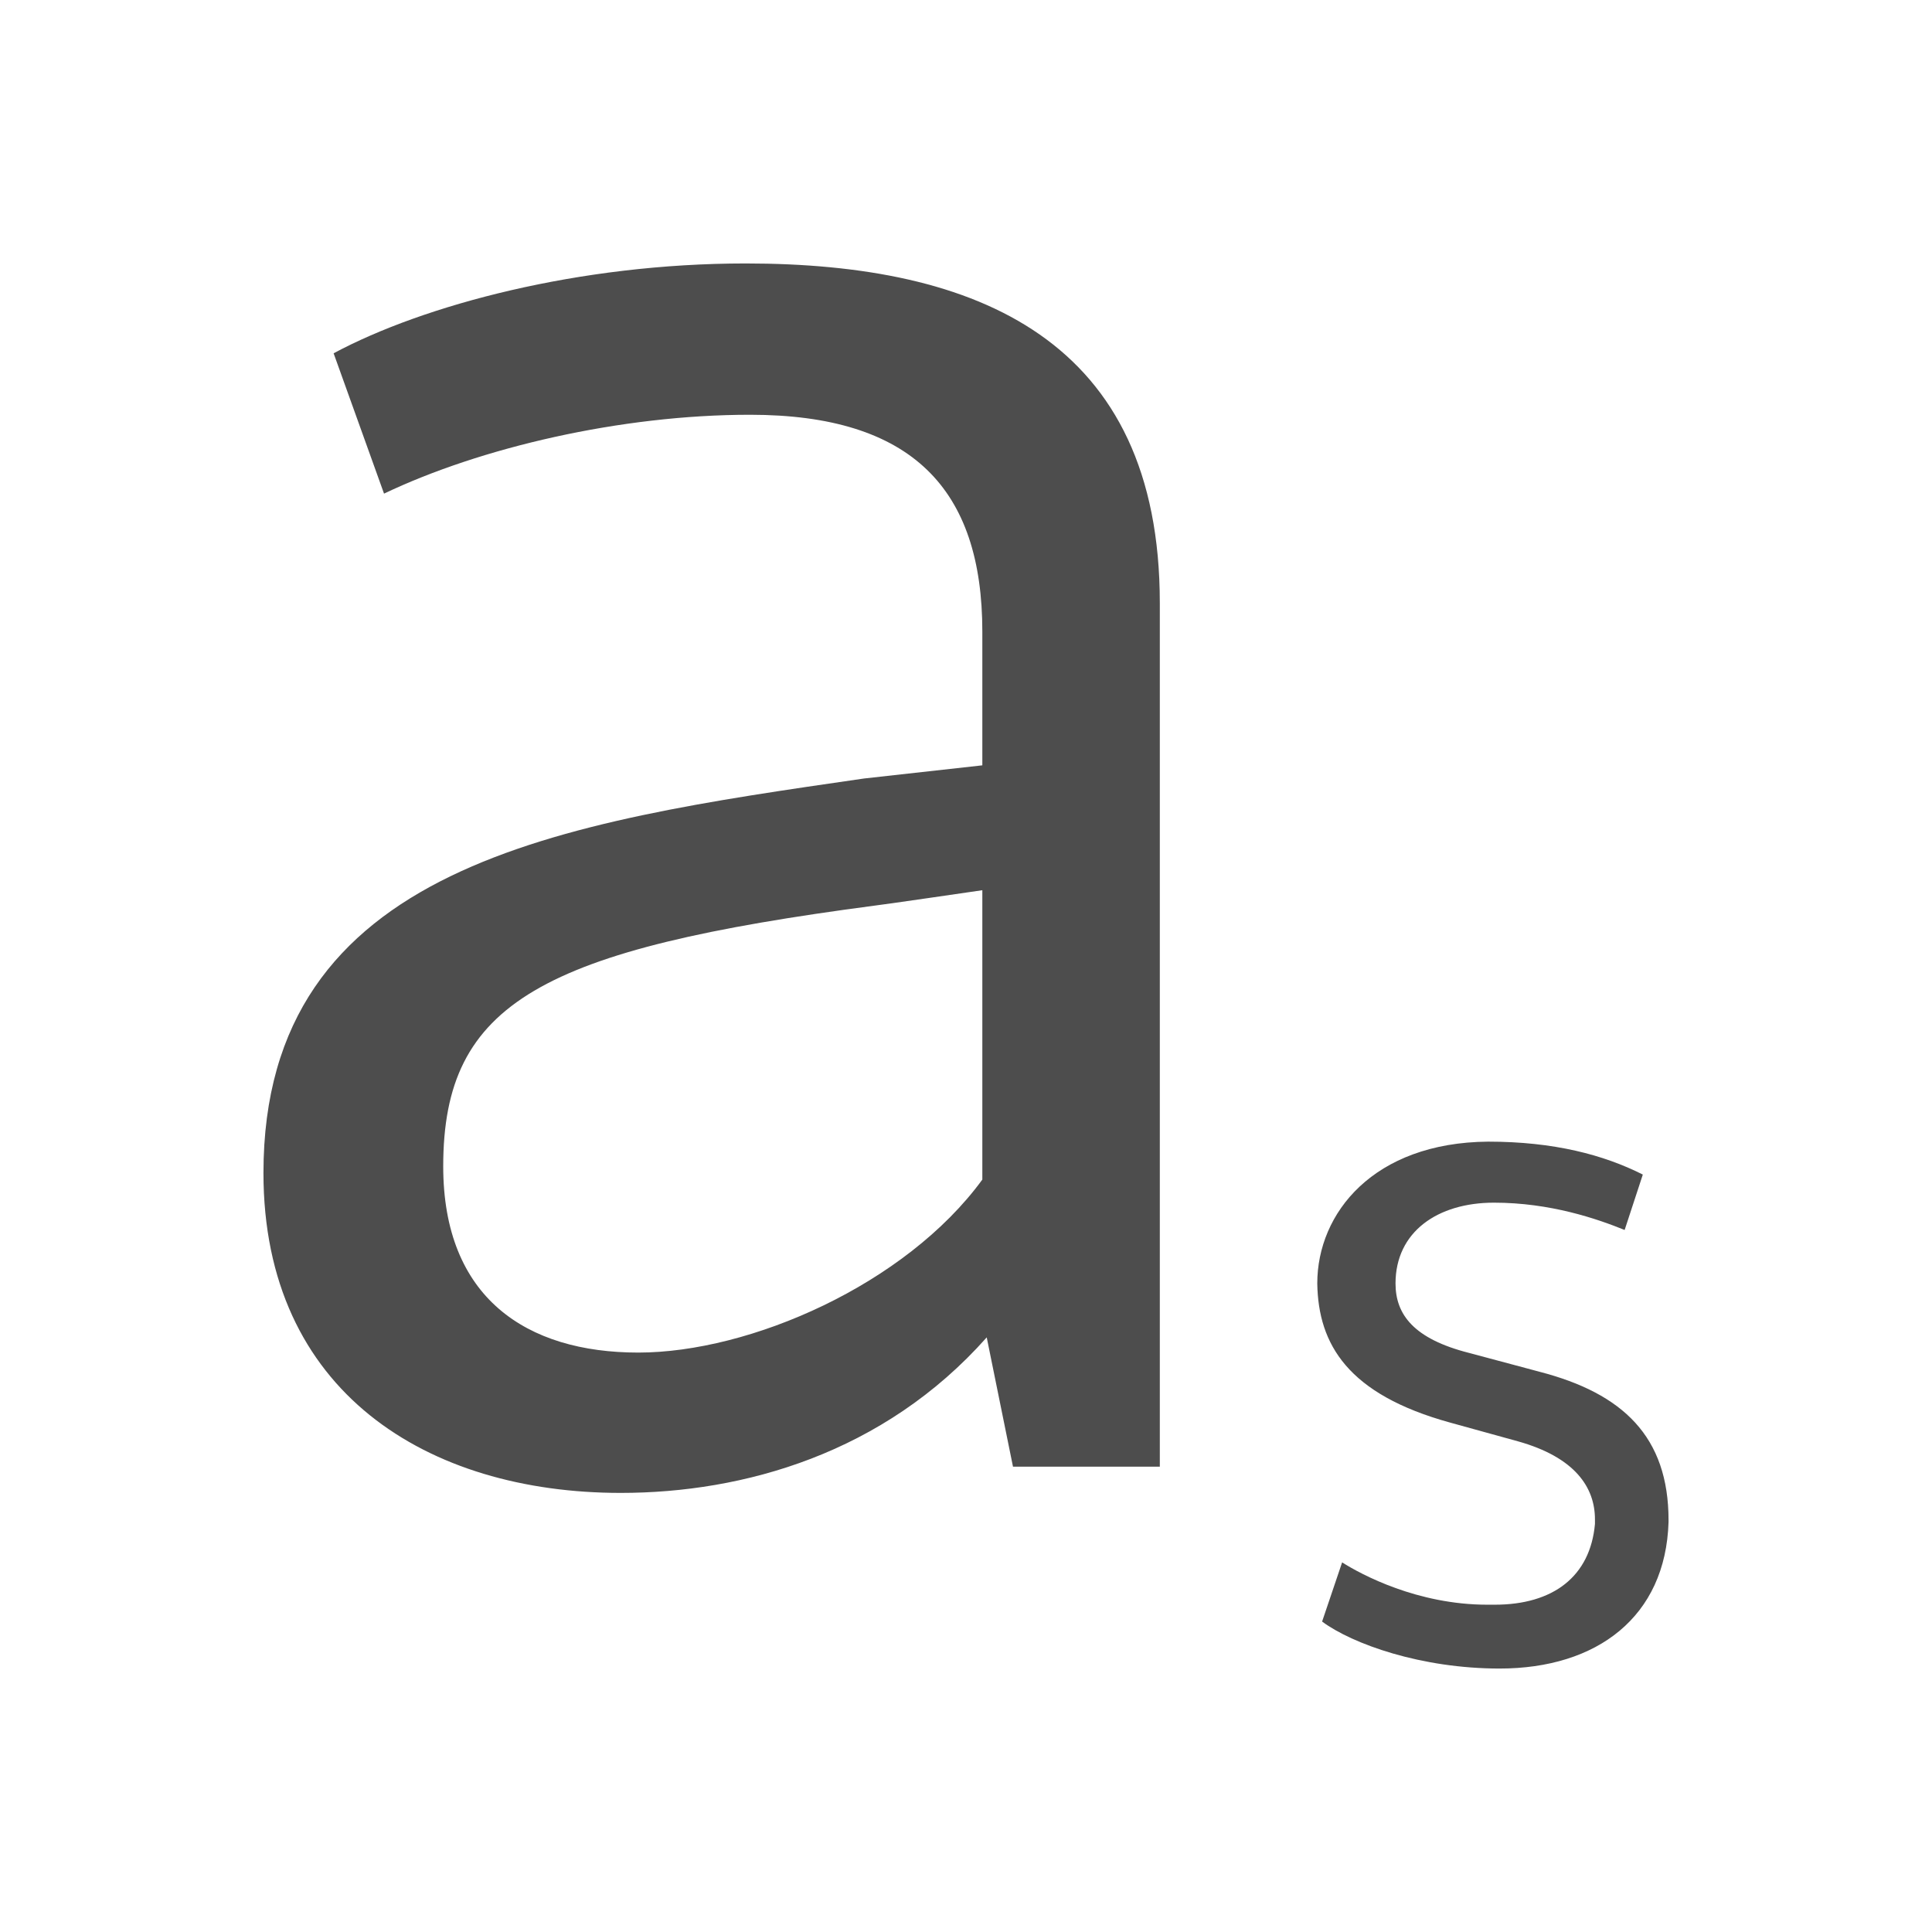
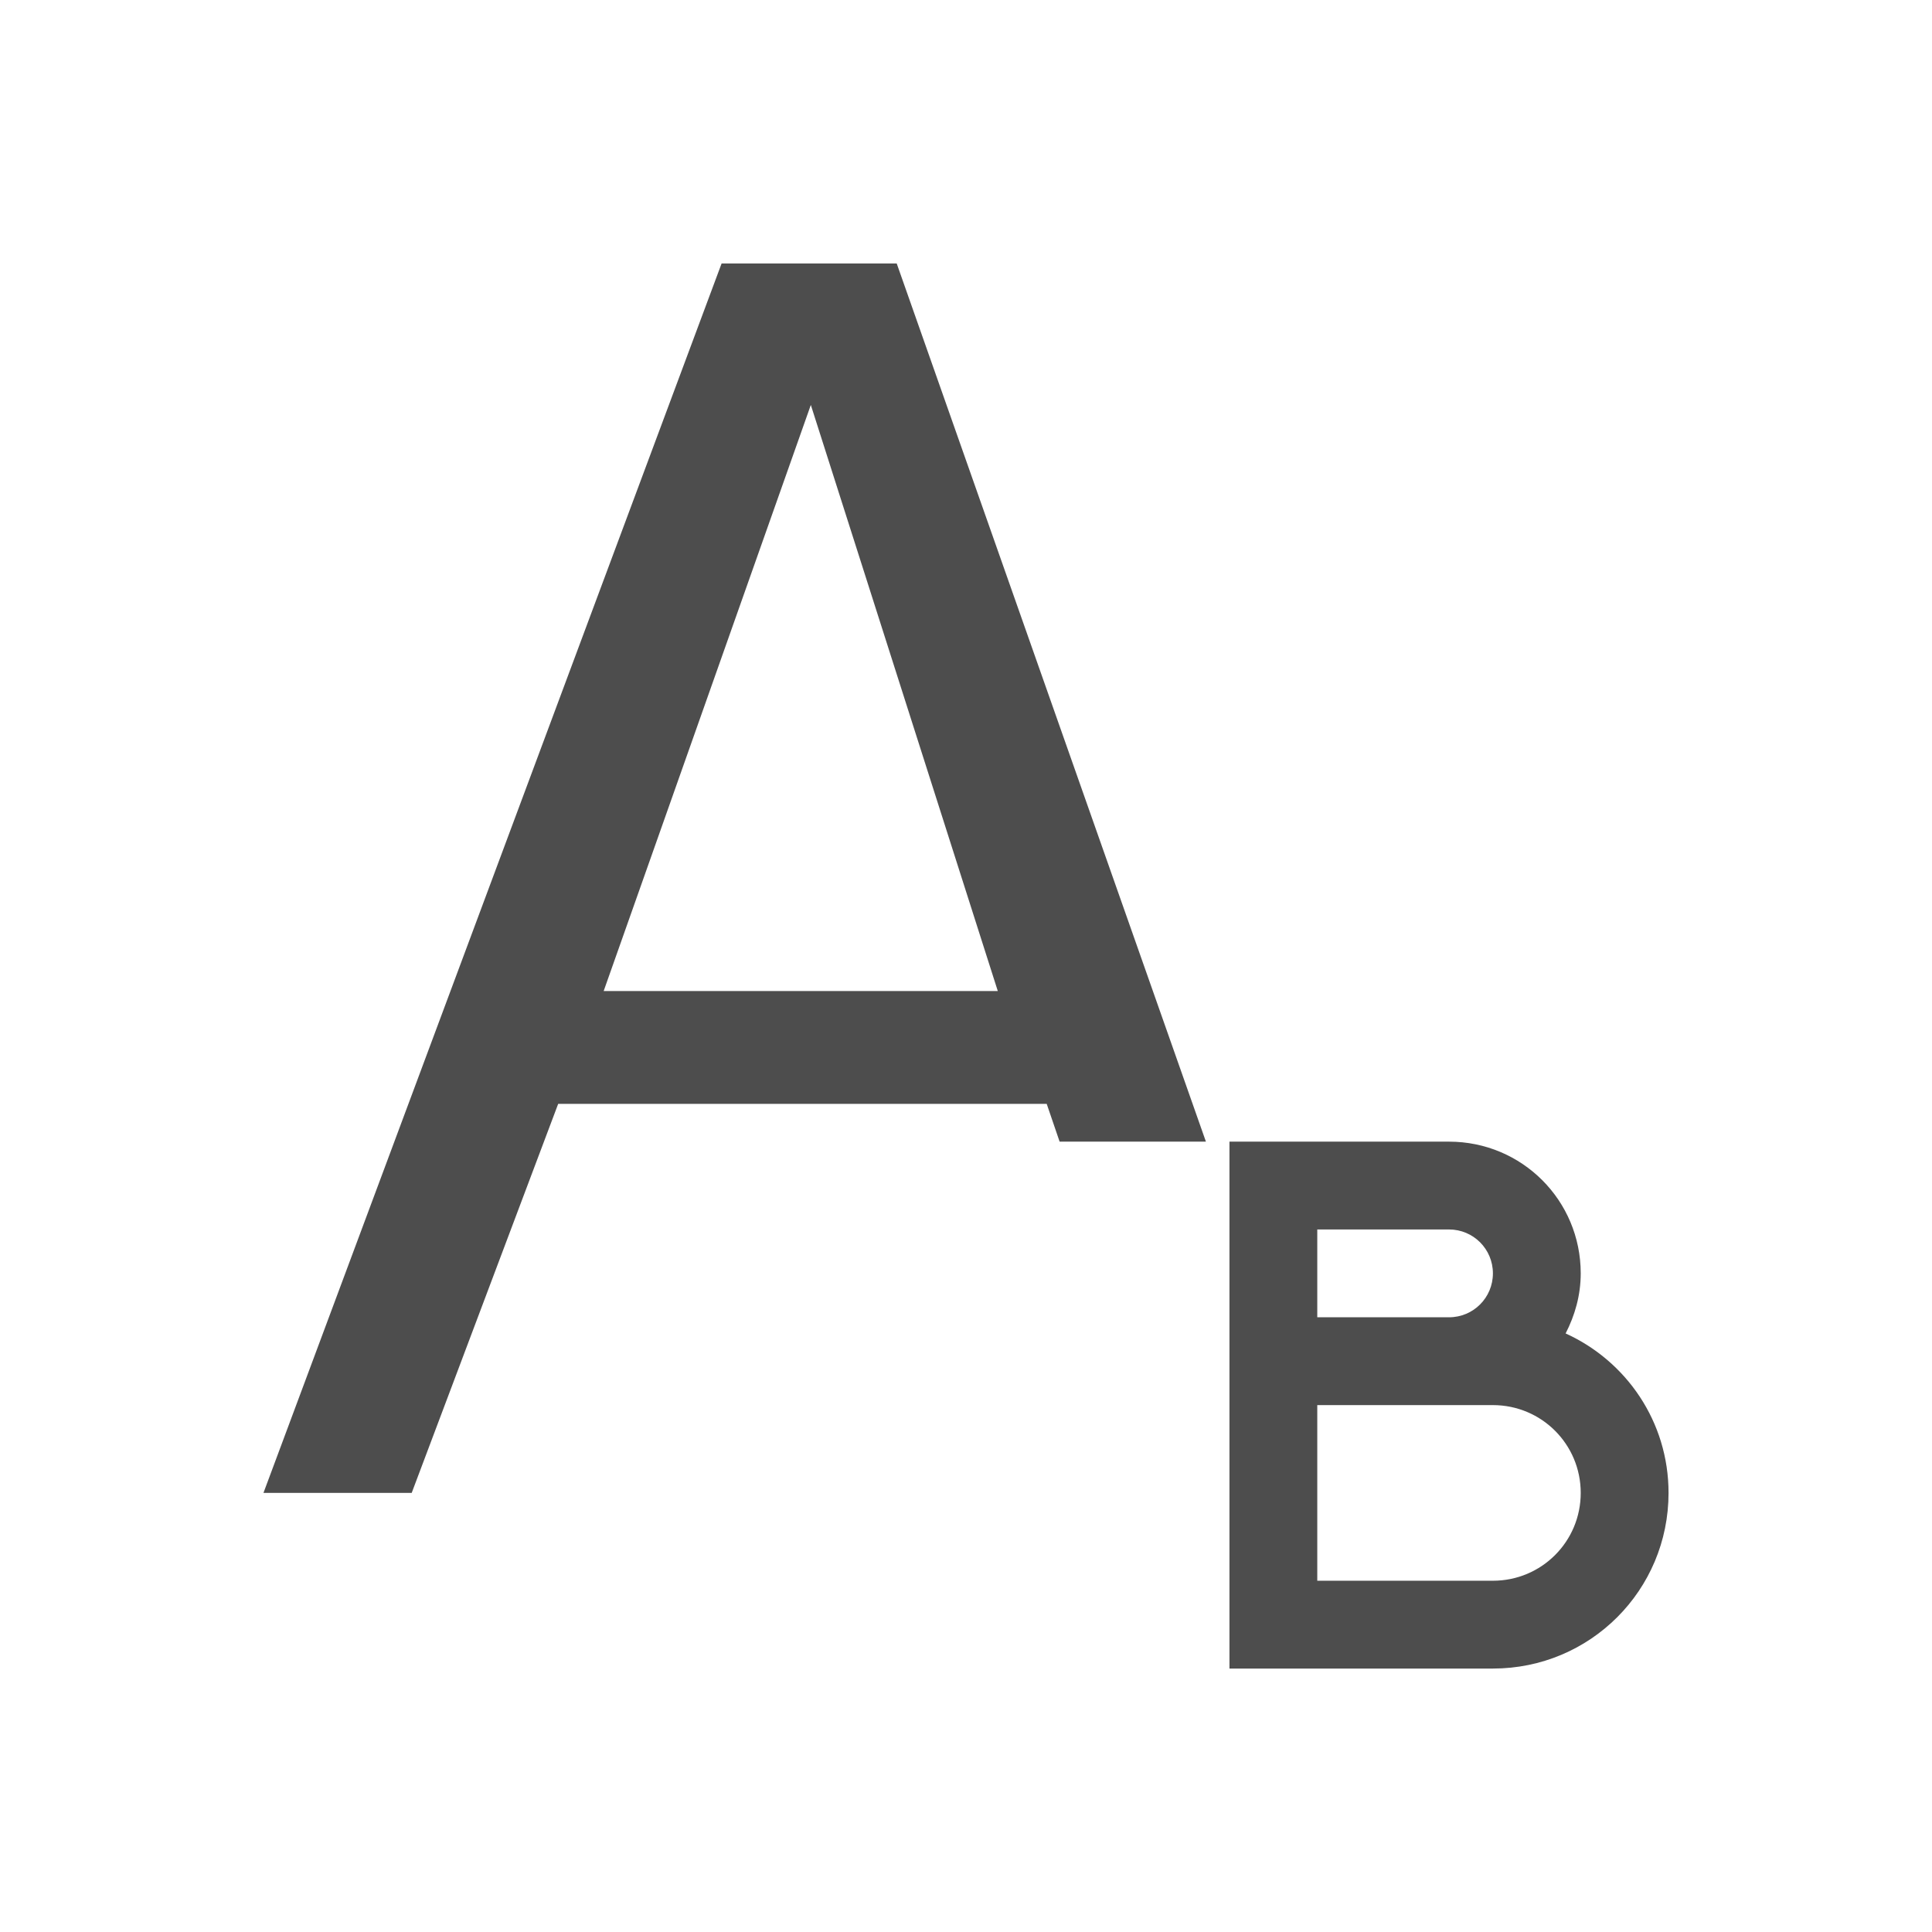
<svg xmlns="http://www.w3.org/2000/svg" width="22" height="22" id="svg2" version="1.1" viewBox="0 0 22 22">
  <defs id="defs4" />
  <g id="layer1" transform="translate(0,-1030.362)">
-     <path style="opacity:1;fill:#4d4d4d;fill-opacity:1;stroke:none" d="M 8.49 3 C 6.594 3 4.822 3.474 3.799 4.023 L 4.373 5.621 C 5.471 5.097 7.069 4.723 8.541 4.723 C 10.388 4.723 11.186 5.571 11.186 7.193 L 11.186 8.715 L 9.838 8.865 C 6.394 9.364 3 9.839 3 13.357 C 3 15.853 4.872 17 7.068 17 C 8.466 17 10.063 16.551 11.236 15.229 L 11.535 16.701 L 13.207 16.701 L 13.207 6.867 C 13.207 3.872 11.136 3 8.49 3 z M 11.186 10.137 L 11.186 13.432 C 10.312 14.629 8.54 15.402 7.268 15.402 C 5.995 15.402 5.047 14.779 5.047 13.281 C 5.047 11.41 6.17 10.812 9.963 10.312 C 9.988 10.312 11.186 10.137 11.186 10.137 z M 16.945 13 C 15.641 13.011 15 13.813 15 14.615 C 15.011 15.31 15.349 15.878 16.512 16.199 L 17.283 16.412 C 17.935 16.594 18.162 16.937 18.162 17.301 L 18.162 17.354 C 18.108 17.953 17.685 18.273 17.021 18.273 L 16.936 18.273 C 16.142 18.273 15.501 17.93 15.283 17.791 L 15.055 18.465 C 15.403 18.722 16.185 19 17.076 19 C 18.185 19 18.967 18.412 19 17.332 L 19 17.311 C 19 16.359 18.479 15.867 17.533 15.621 L 16.729 15.406 C 16.098 15.246 15.891 14.968 15.891 14.615 C 15.891 14.027 16.37 13.695 17.012 13.695 C 17.653 13.695 18.185 13.878 18.5 14.006 L 18.707 13.375 C 18.261 13.15 17.695 13 16.945 13 z " transform="translate(0,1030.362)" id="rect4156" />
+     <g transform="translate(-551.2857,422.7143)" id="layer1-2">
+       <path id="path4152" transform="translate(550.2857,606.6479)" d="M 9.217,4 4,18 l 1.688,0 1.668,-4.43 5.563,0 L 13.066,14 14.732,14 11.211,4 9.217,4 Z m 1.016,1.611 2.129,6.674 -4.488,0 2.359,-6.674 z M 15,14 l 0,2 0,1 0,2 0,1 1,0 2,0 c 1.108,0 2,-0.892 2,-2 0,-0.811 -0.481,-1.502 -1.172,-1.816 C 18.934,15.978 19,15.748 19,15.5 19,14.669 18.331,14 17.5,14 l -1.5,0 -1,0 z m 1,1 1.5,0 c 0.277,0 0.5,0.223 0.5,0.5 0,0.277 -0.223,0.5 -0.5,0.5 l -1.5,0 0,-1 z m 0,2 1.5,0 0.5,0 c 0.554,0 1,0.446 1,1 0,0.554 -0.446,1 -1,1 l -2,0 0,-2 z" style="font-style:normal;font-variant:normal;font-weight:normal;font-stretch:normal;font-size:medium;line-height:125%;font-family:Oxygen;-inkscape-font-specification:Oxygen;letter-spacing:0px;word-spacing:0px;fill:#4d4d4d;fill-opacity:1;stroke:none;stroke-width:1px;stroke-linecap:butt;stroke-linejoin:miter;stroke-opacity:1" />
+     </g>
  </g>
</svg>
